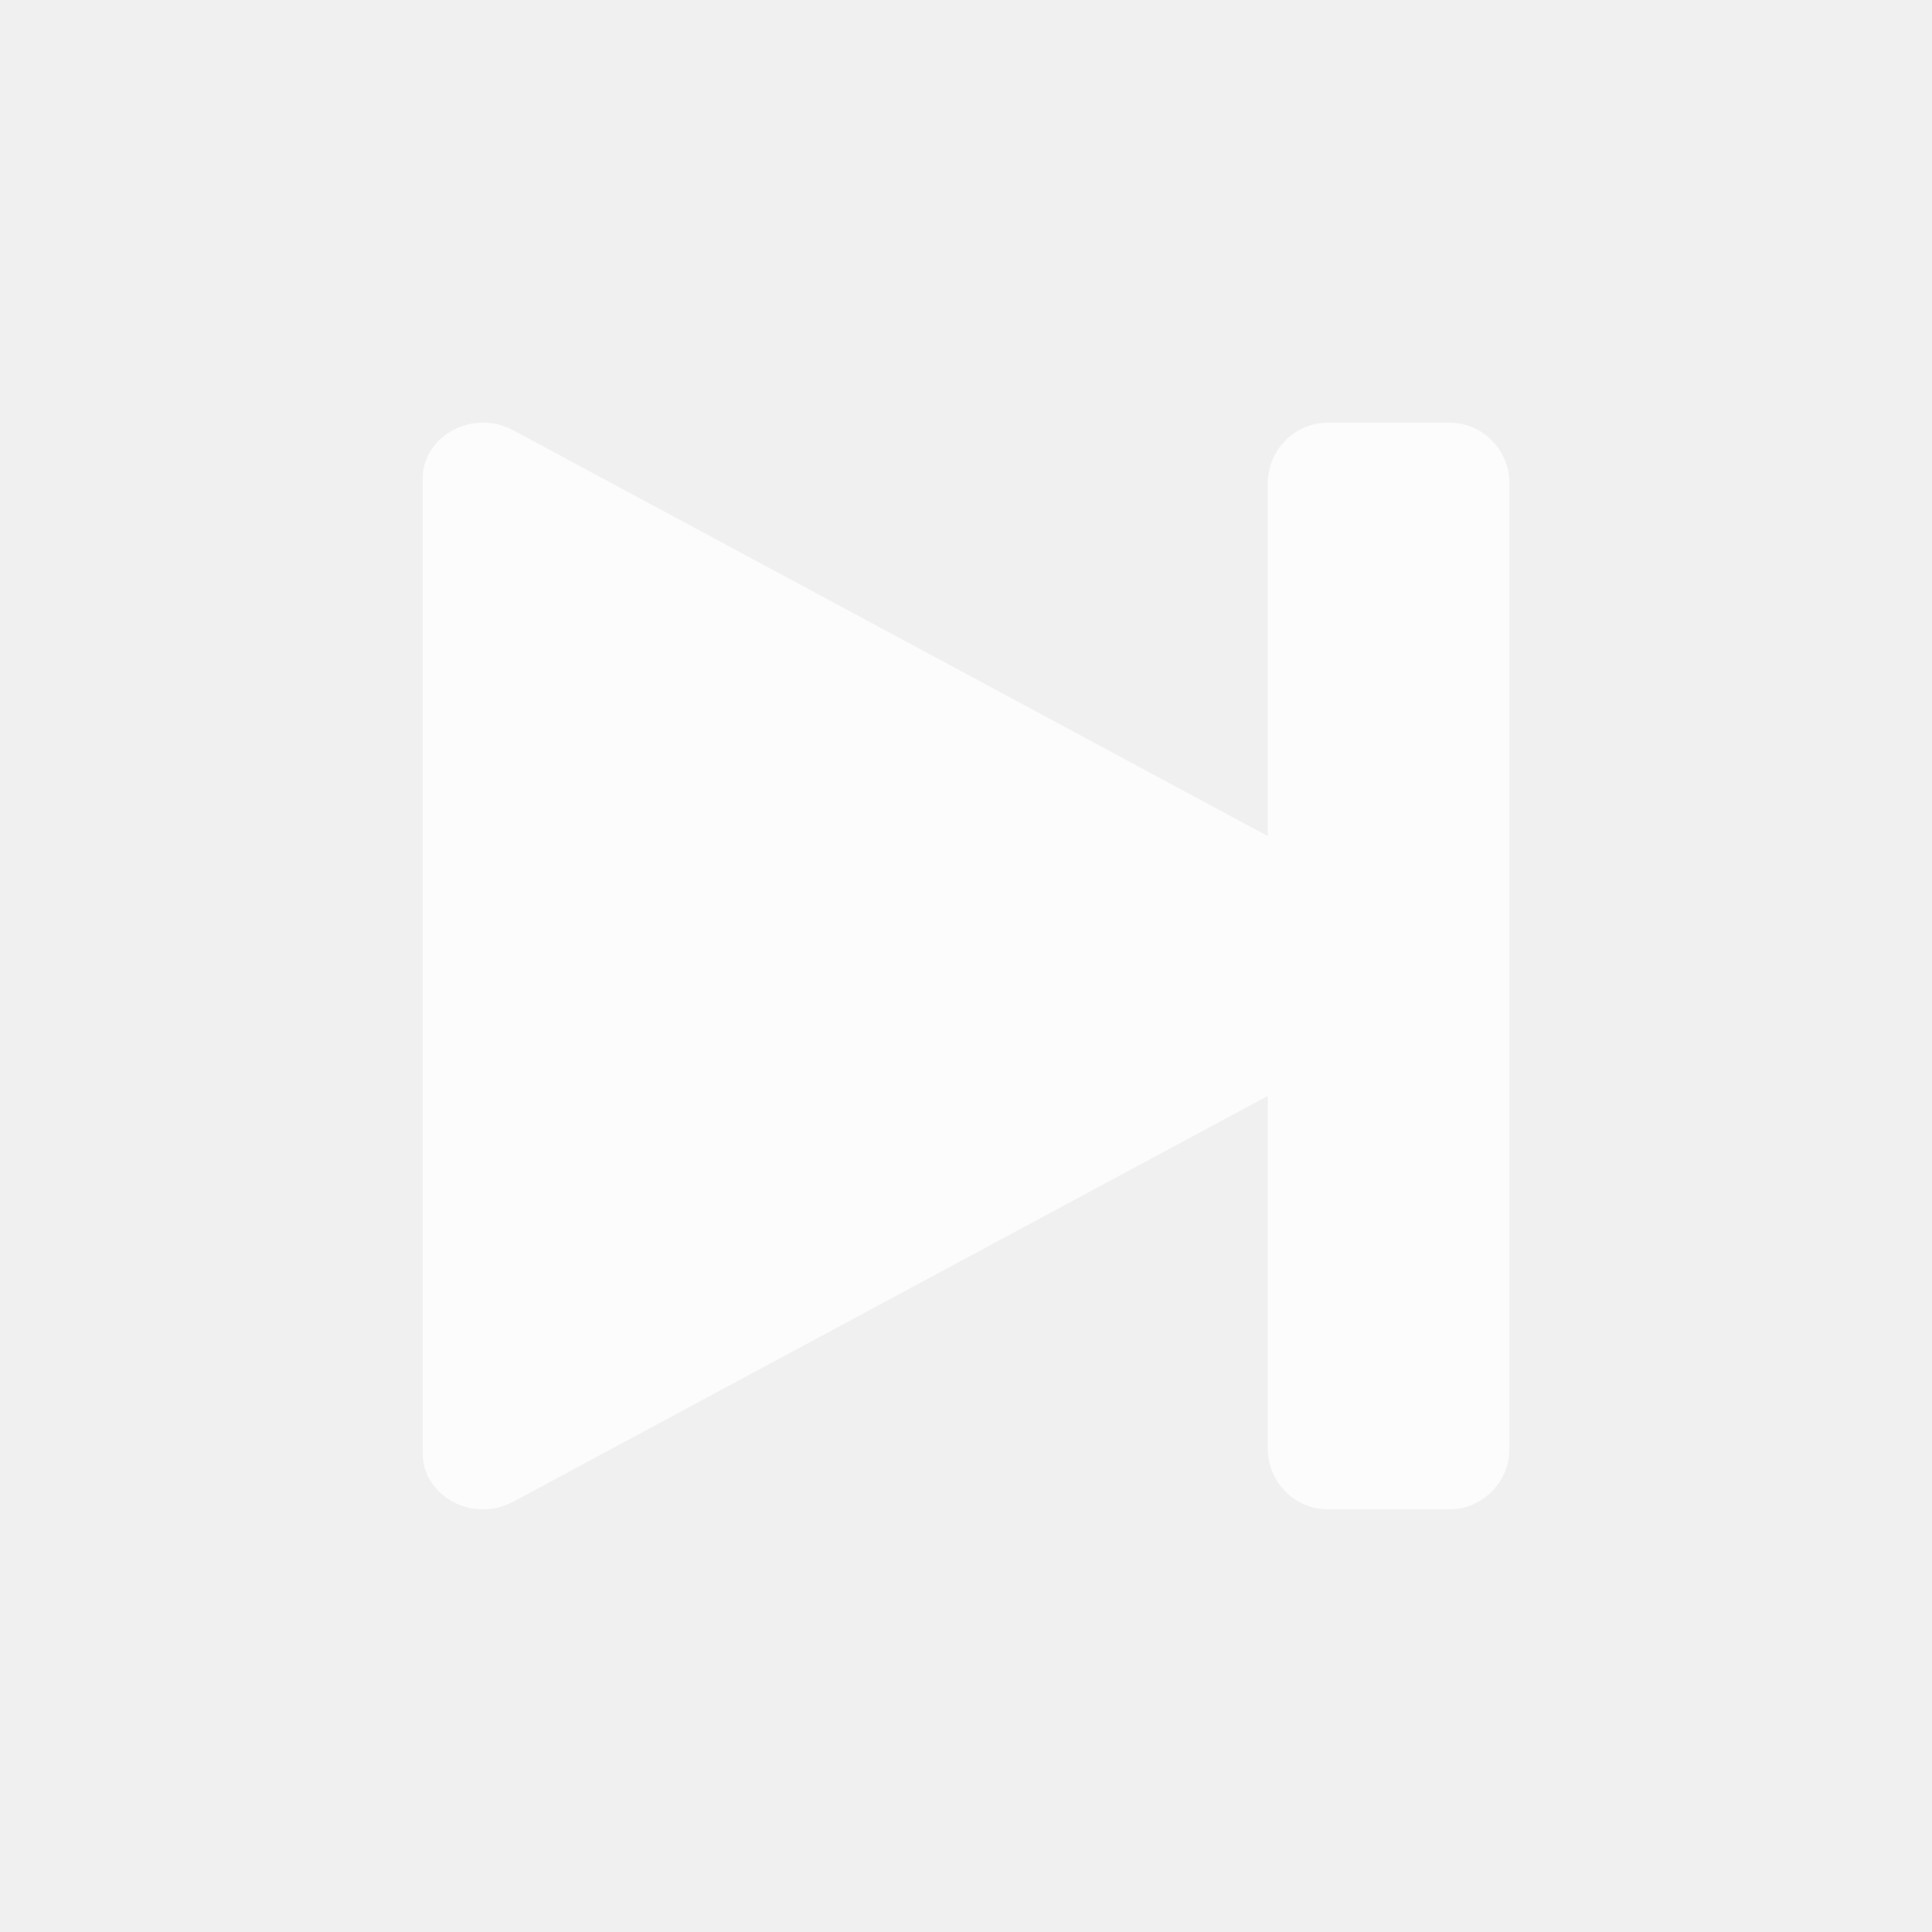
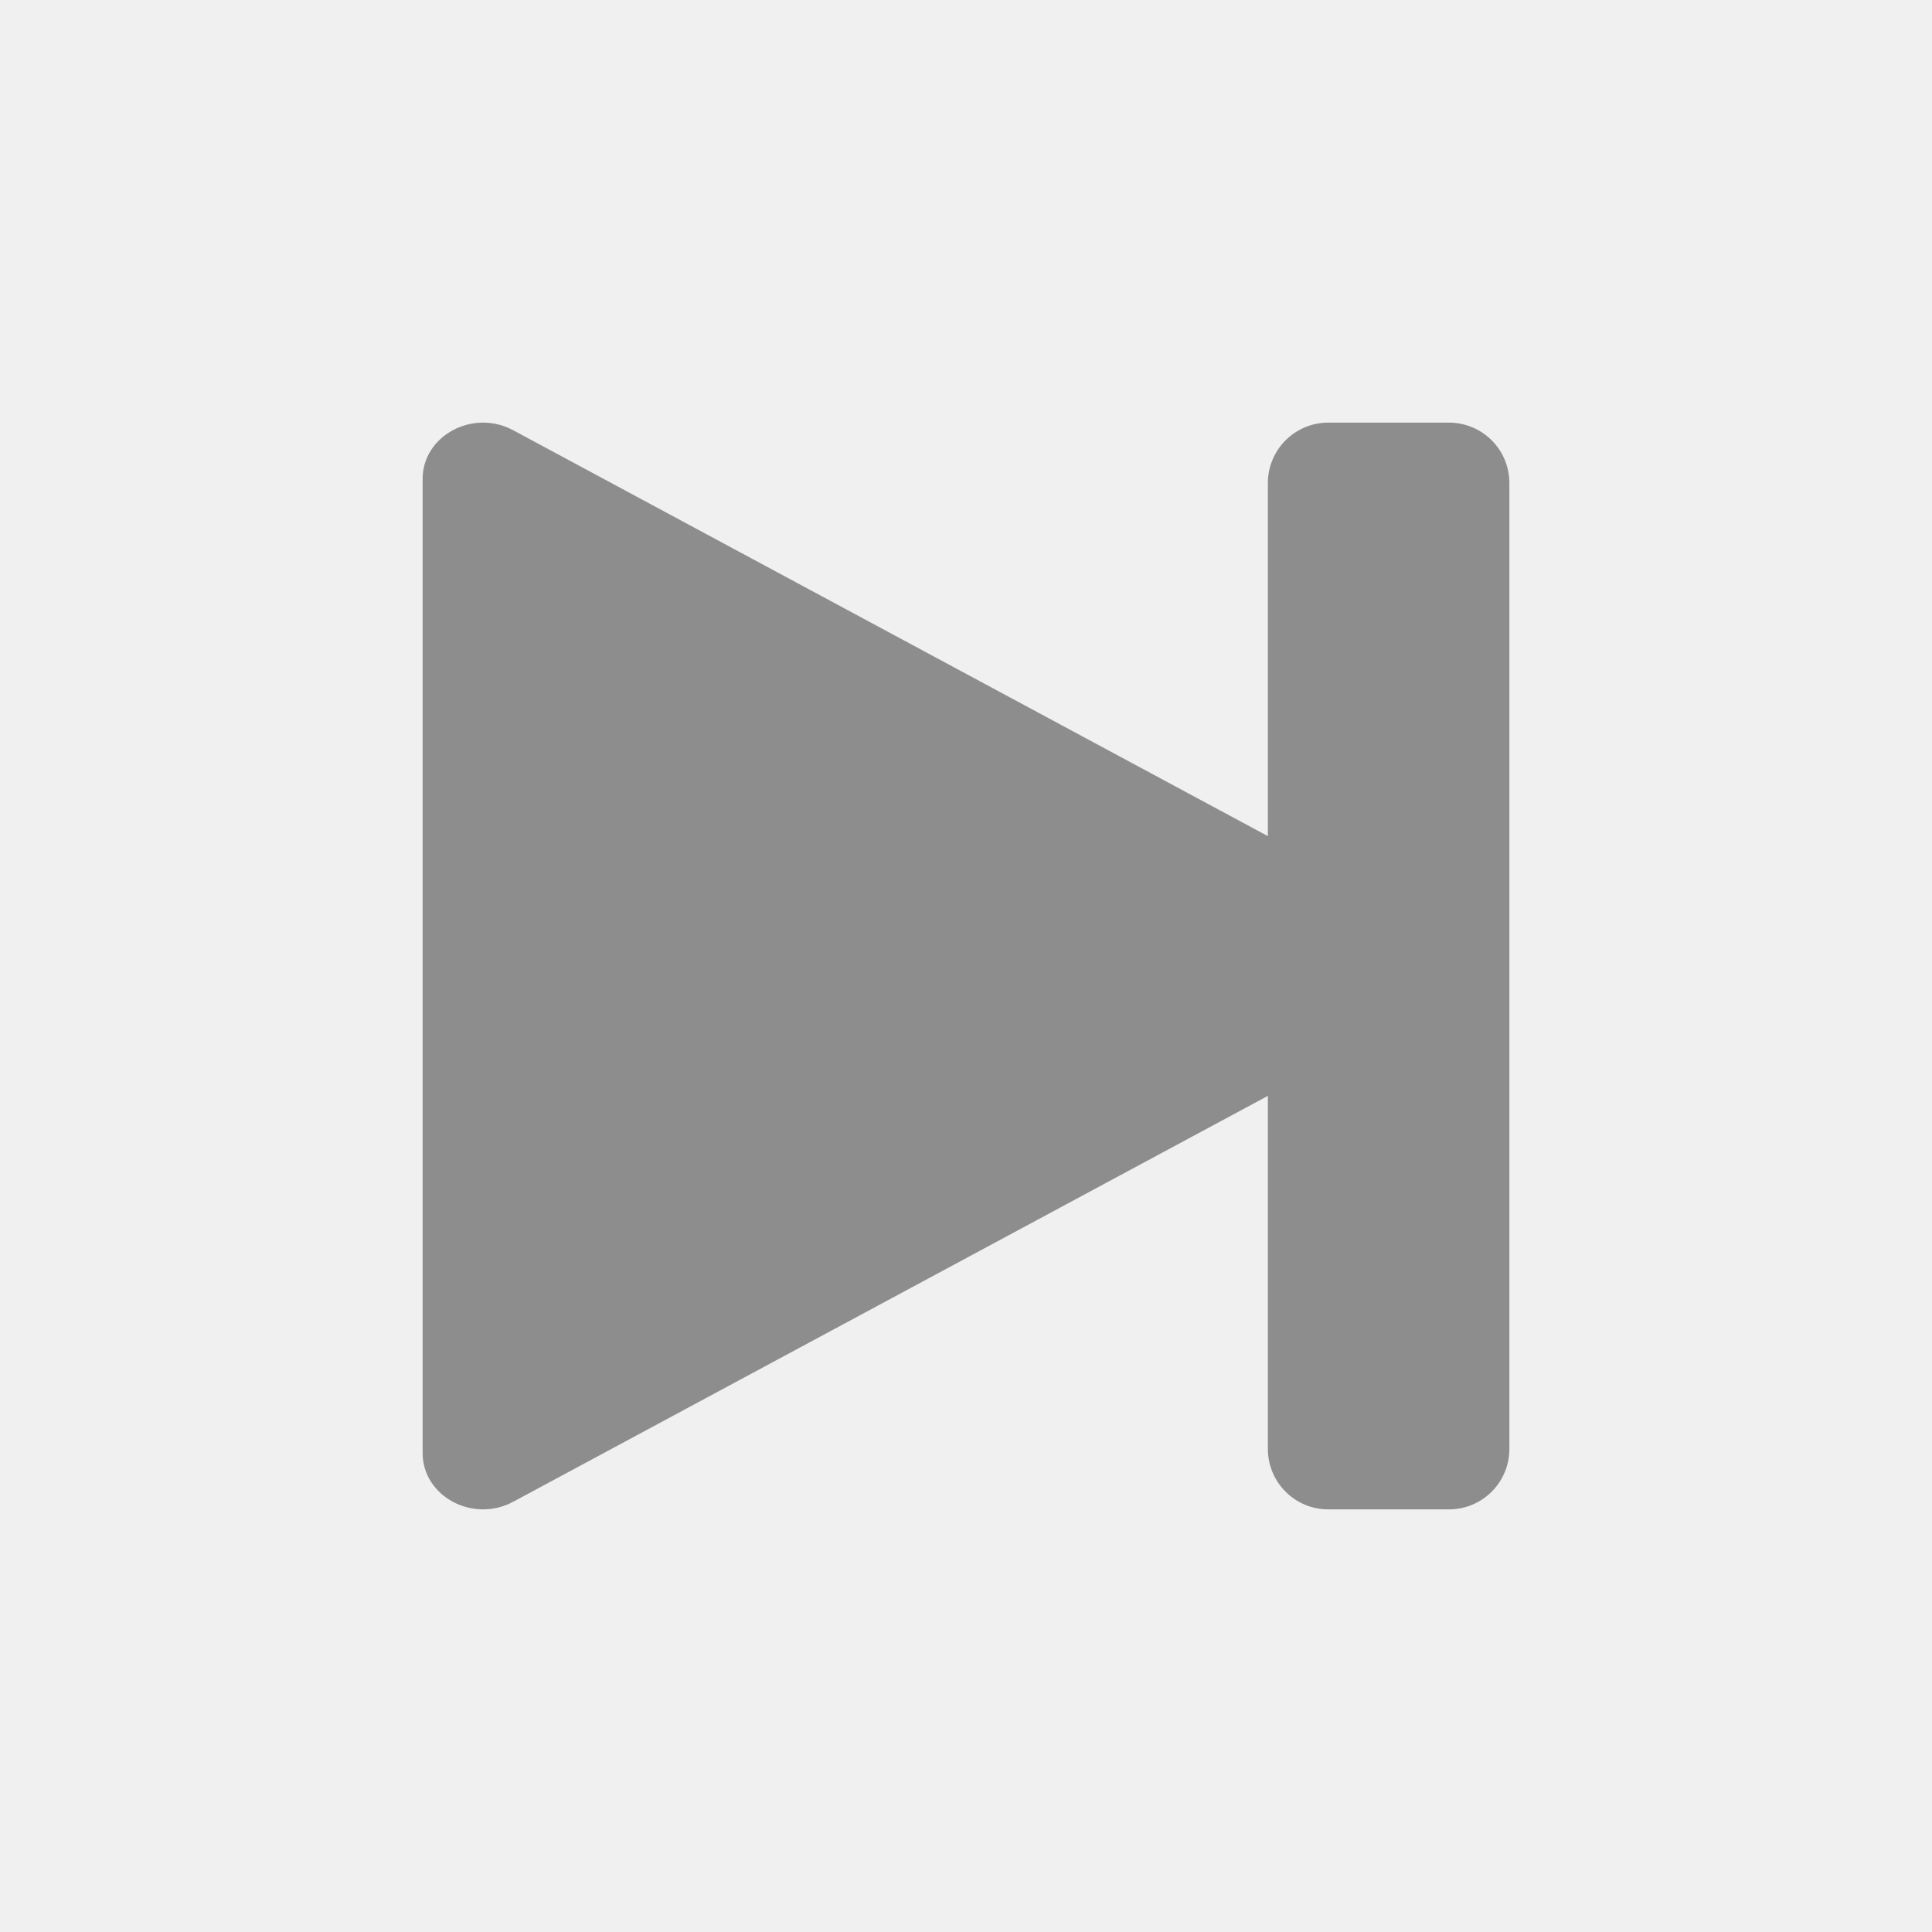
<svg xmlns="http://www.w3.org/2000/svg" width="32" height="32" viewBox="0 0 32 32" fill="none">
-   <path opacity="0.8" fill-rule="evenodd" clip-rule="evenodd" d="M24 7C24.552 7 25 7.448 25 8V24C25 24.552 24.552 25 24 25H22C21.448 25 21 24.552 21 24V18.151L8.5 24.874C7.833 25.232 7 24.784 7 24.067V7.933C7 7.216 7.833 6.768 8.5 7.126L21 13.849V8C21 7.448 21.448 7 22 7H24Z" fill="white" />
+   <path opacity="0.8" fill-rule="evenodd" clip-rule="evenodd" d="M24 7C24.552 7 25 7.448 25 8V24C25 24.552 24.552 25 24 25H22C21.448 25 21 24.552 21 24V18.151L8.5 24.874C7.833 25.232 7 24.784 7 24.067V7.933C7 7.216 7.833 6.768 8.5 7.126L21 13.849V8C21 7.448 21.448 7 22 7H24Z" fill="#747474" />
</svg>
